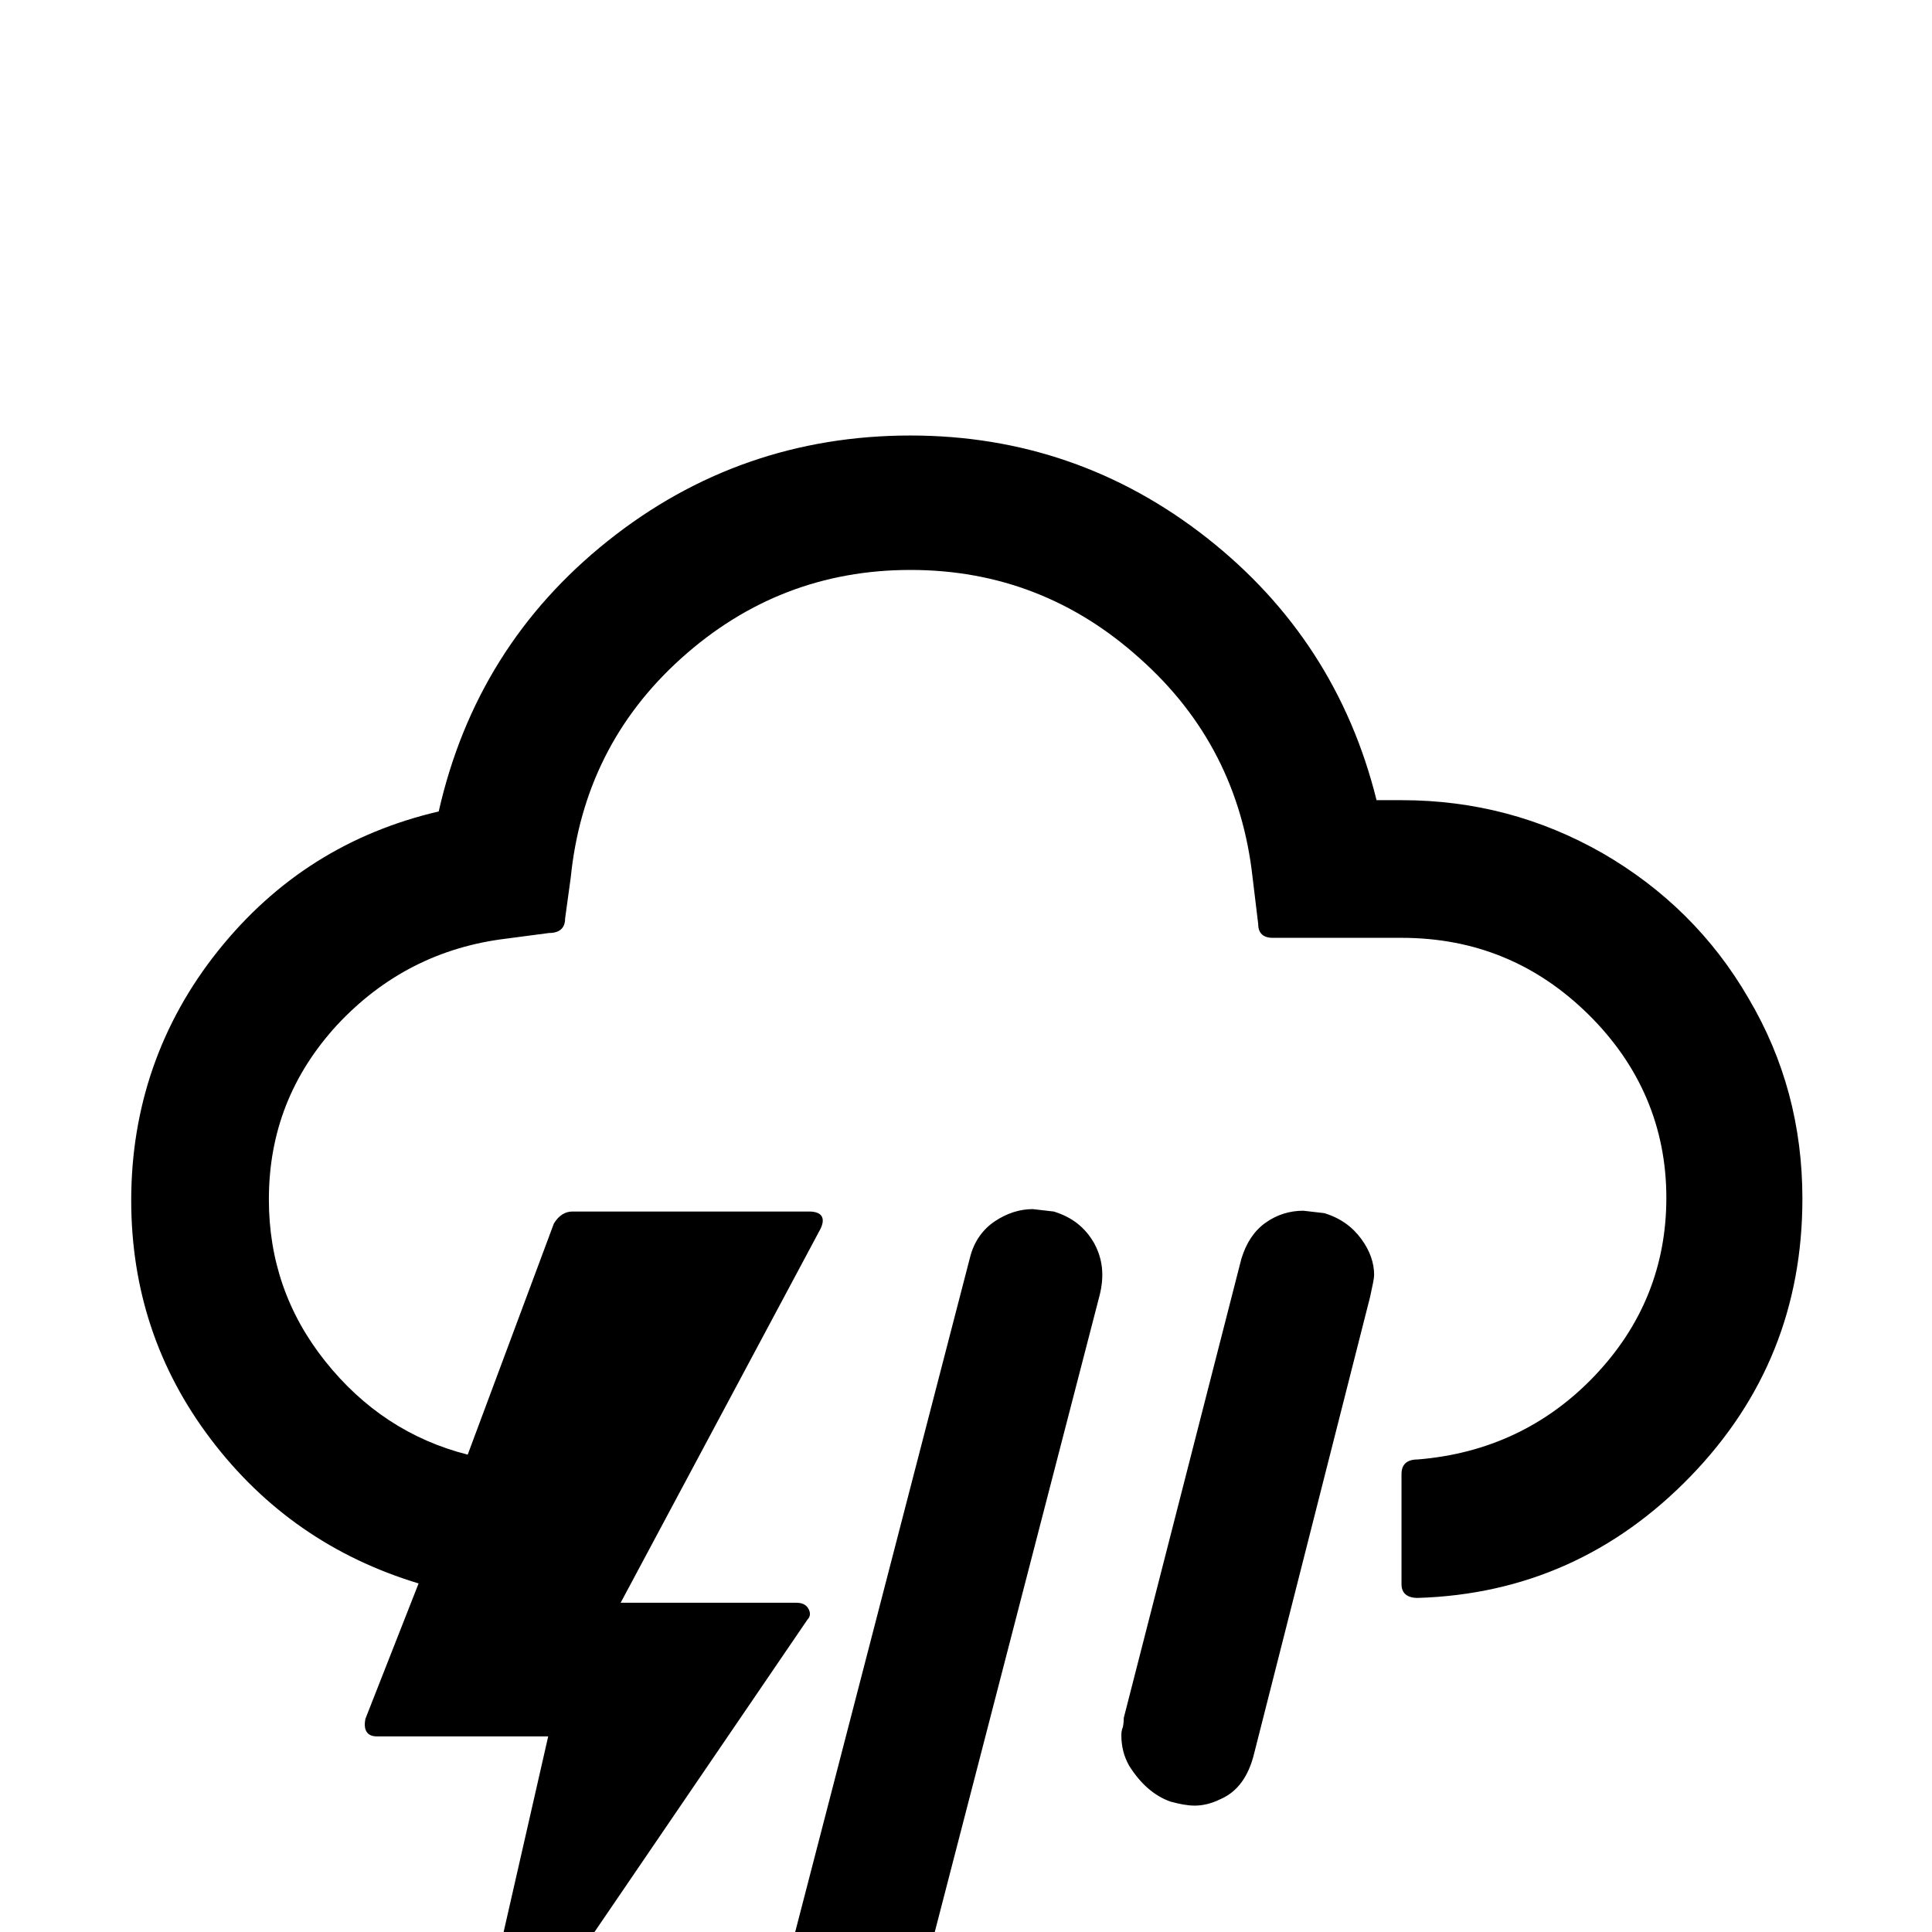
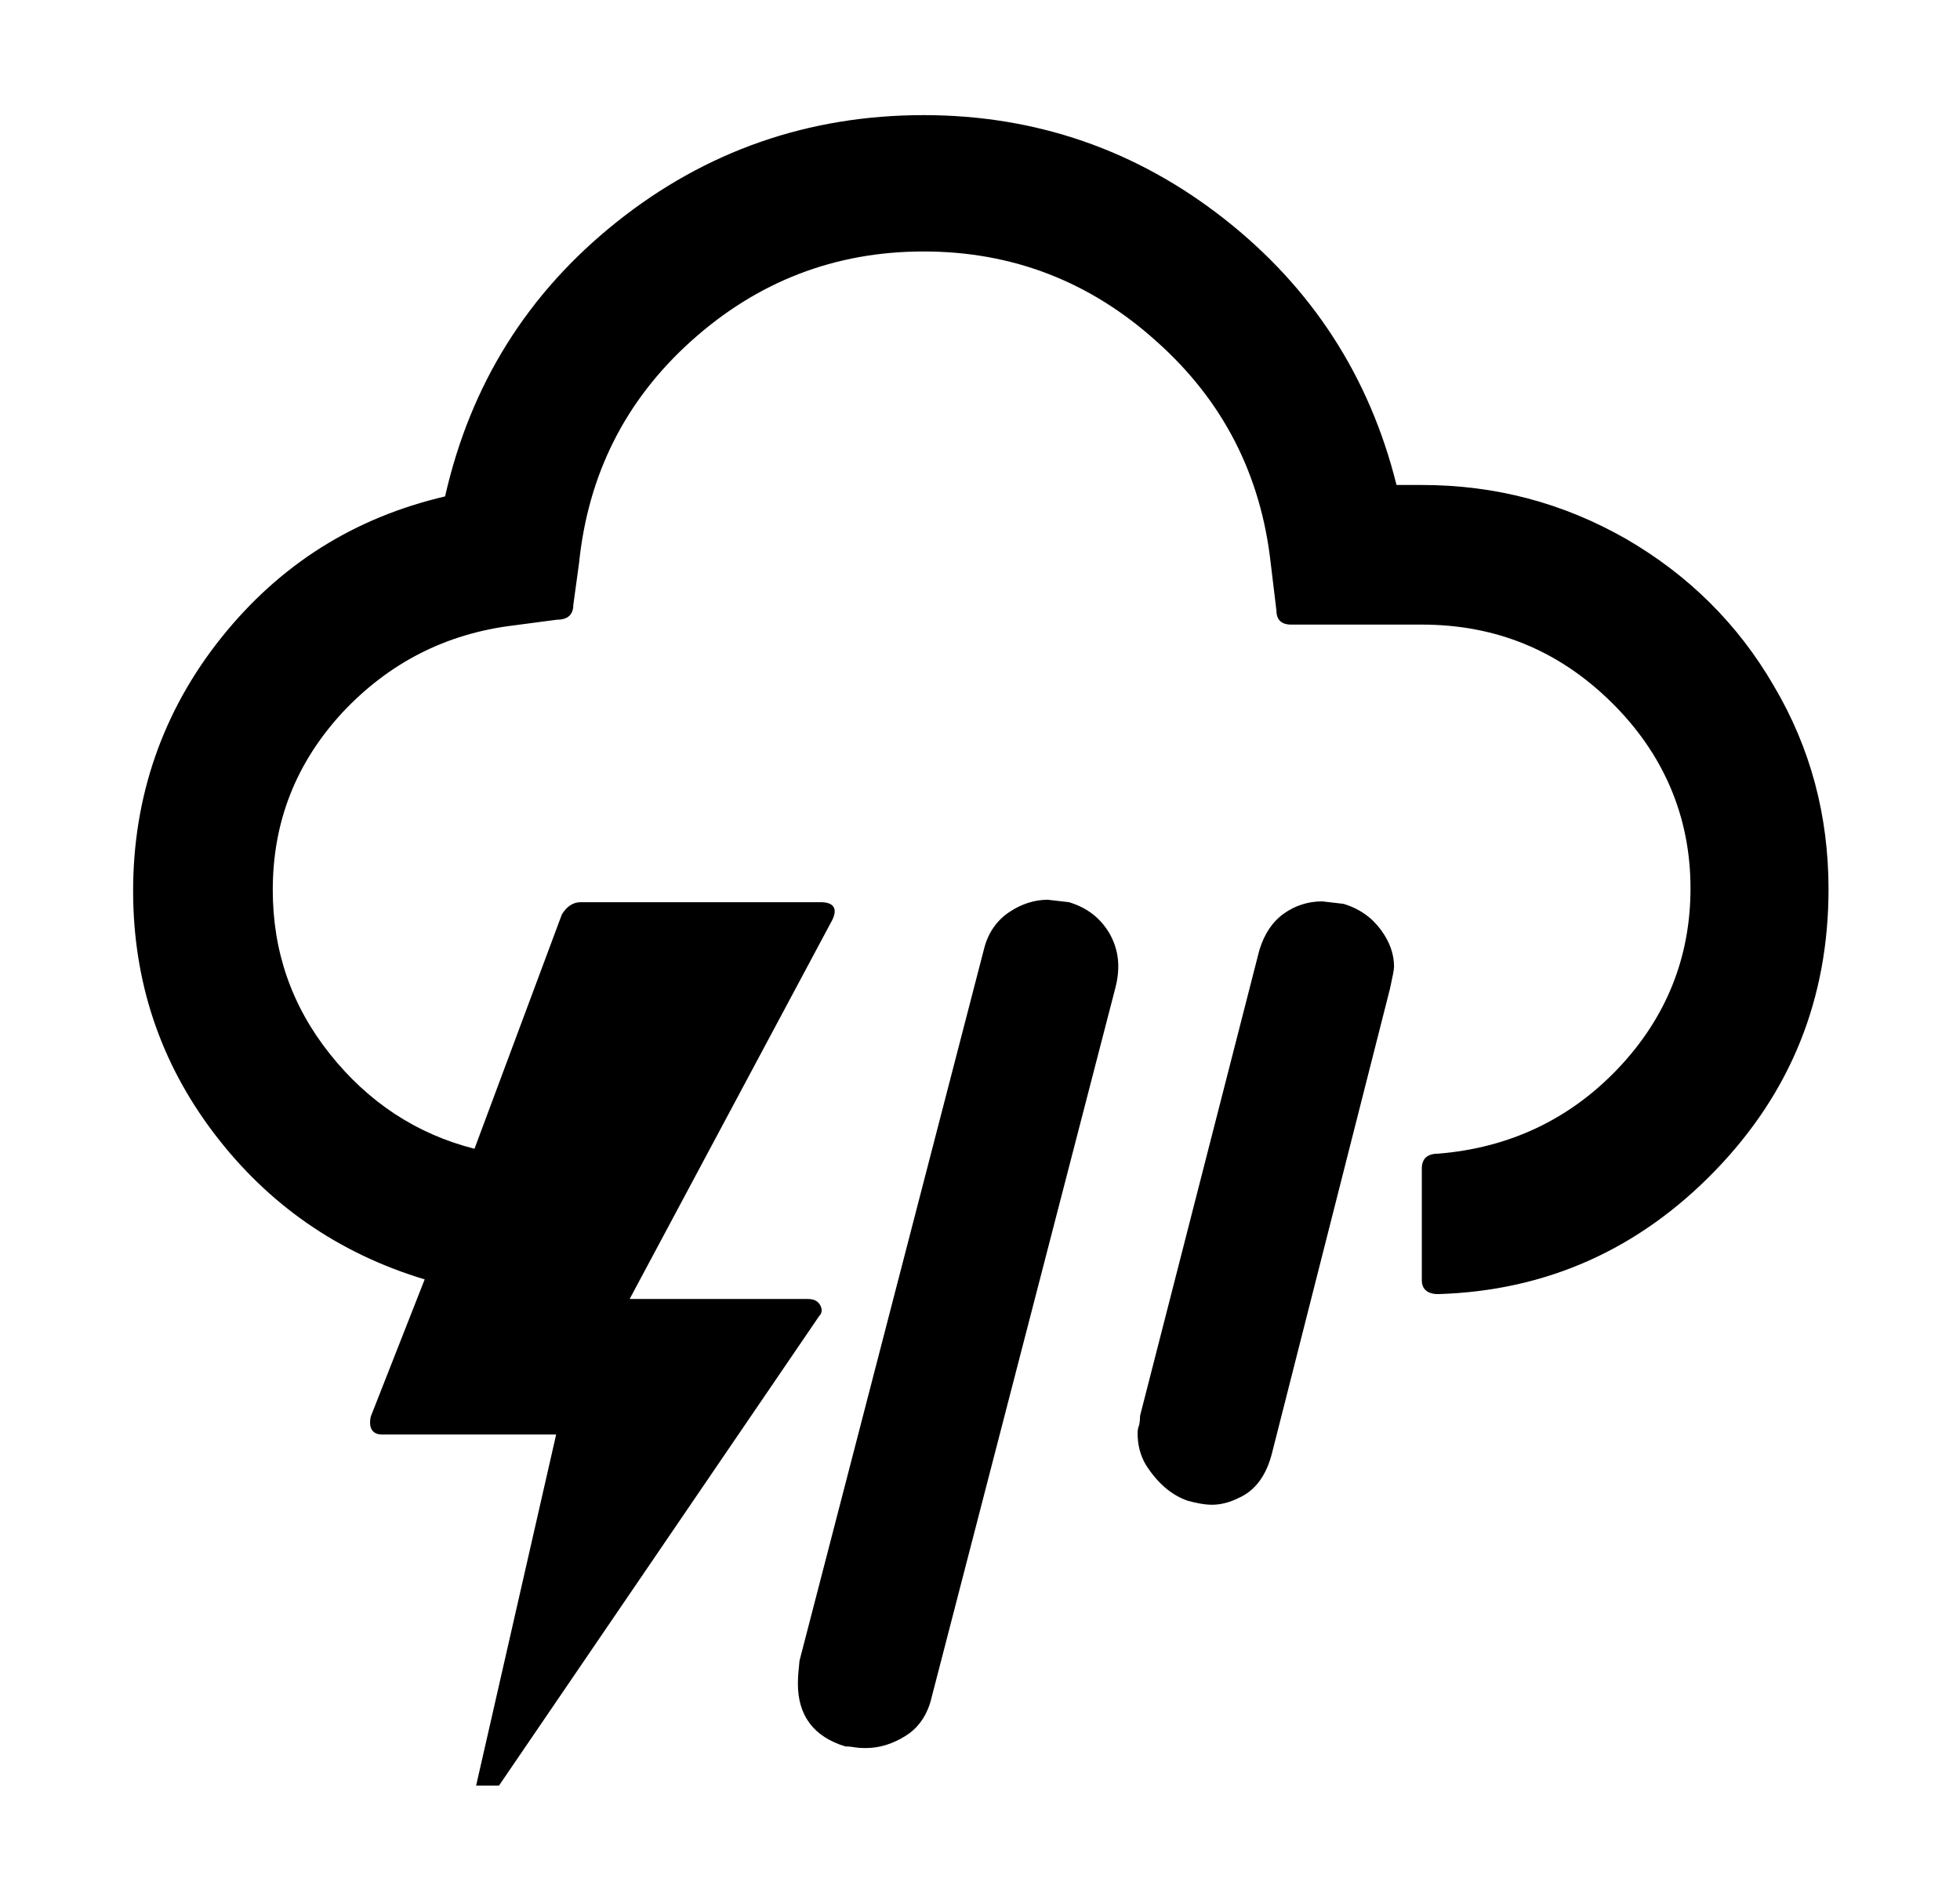
- <svg xmlns="http://www.w3.org/2000/svg" version="1.1" id="Layer_1" x="0px" y="0px" width="24" height="24" viewBox="3 2 24 24" style="enable-background:new 0 0 30 30;" xml:space="preserve">
+ <svg xmlns="http://www.w3.org/2000/svg" version="1.1" id="Layer_1" x="0px" y="0px" viewBox="3 6 24 23" style="enable-background:new 0 0 30 30;" xml:space="preserve">
  <path d="M4.63,16.91c0,1.11,0.33,2.1,0.99,2.97s1.52,1.47,2.58,1.79l-0.66,1.68c-0.03,0.14,0.02,0.22,0.14,0.22h2.13l-0.98,4.3h0.28  l3.92-5.75c0.04-0.04,0.04-0.09,0.01-0.14c-0.03-0.05-0.08-0.07-0.15-0.07h-2.18l2.48-4.64c0.07-0.14,0.02-0.22-0.14-0.22h-2.94  c-0.09,0-0.17,0.05-0.23,0.15l-1.07,2.87c-0.71-0.18-1.3-0.57-1.77-1.16c-0.47-0.59-0.7-1.26-0.7-2.01c0-0.83,0.28-1.55,0.85-2.17  c0.57-0.61,1.27-0.97,2.1-1.07l0.53-0.07c0.13,0,0.2-0.06,0.2-0.18l0.07-0.51c0.11-1.08,0.56-1.99,1.37-2.72  c0.81-0.73,1.76-1.1,2.85-1.1c1.09,0,2.04,0.37,2.85,1.1c0.82,0.73,1.28,1.64,1.4,2.72l0.07,0.58c0,0.11,0.06,0.17,0.18,0.17h1.6  c0.91,0,1.68,0.32,2.32,0.95c0.64,0.63,0.97,1.4,0.97,2.28c0,0.85-0.3,1.59-0.89,2.21c-0.59,0.62-1.33,0.97-2.2,1.04  c-0.13,0-0.2,0.06-0.2,0.18v1.37c0,0.11,0.07,0.17,0.2,0.17c1.33-0.04,2.46-0.55,3.39-1.51s1.39-2.11,1.39-3.45  c0-0.9-0.22-1.73-0.67-2.49c-0.44-0.76-1.05-1.36-1.81-1.8c-0.77-0.44-1.6-0.66-2.5-0.66H20.1c-0.33-1.33-1.04-2.42-2.11-3.26  s-2.3-1.27-3.68-1.27c-1.41,0-2.67,0.44-3.76,1.31s-1.79,1.99-2.1,3.36c-1.11,0.26-2.02,0.83-2.74,1.73S4.63,15.76,4.63,16.91z   M12.77,26.62c0,0.39,0.19,0.65,0.58,0.77c0.01,0,0.05,0,0.11,0.01c0.06,0.01,0.11,0.01,0.14,0.01c0.17,0,0.33-0.05,0.49-0.15  c0.16-0.1,0.27-0.26,0.32-0.48l2.25-8.69c0.06-0.24,0.04-0.45-0.07-0.65c-0.11-0.19-0.27-0.32-0.5-0.39  c-0.17-0.02-0.26-0.03-0.26-0.03c-0.16,0-0.32,0.05-0.47,0.15c-0.15,0.1-0.26,0.25-0.31,0.45l-2.26,8.72  C12.78,26.44,12.77,26.53,12.77,26.62z M16.93,23.56c0,0.13,0.03,0.26,0.1,0.38c0.14,0.22,0.31,0.37,0.51,0.44  c0.11,0.03,0.21,0.05,0.3,0.05s0.2-0.02,0.32-0.08c0.21-0.09,0.35-0.28,0.42-0.57l1.44-5.67c0.03-0.14,0.05-0.23,0.05-0.27  c0-0.15-0.05-0.3-0.16-0.45s-0.26-0.26-0.46-0.32c-0.17-0.02-0.26-0.03-0.26-0.03c-0.17,0-0.33,0.05-0.47,0.15  c-0.14,0.1-0.24,0.25-0.3,0.45l-1.46,5.7c0,0.02,0,0.05-0.01,0.11C16.93,23.5,16.93,23.53,16.93,23.56z" />
</svg>
